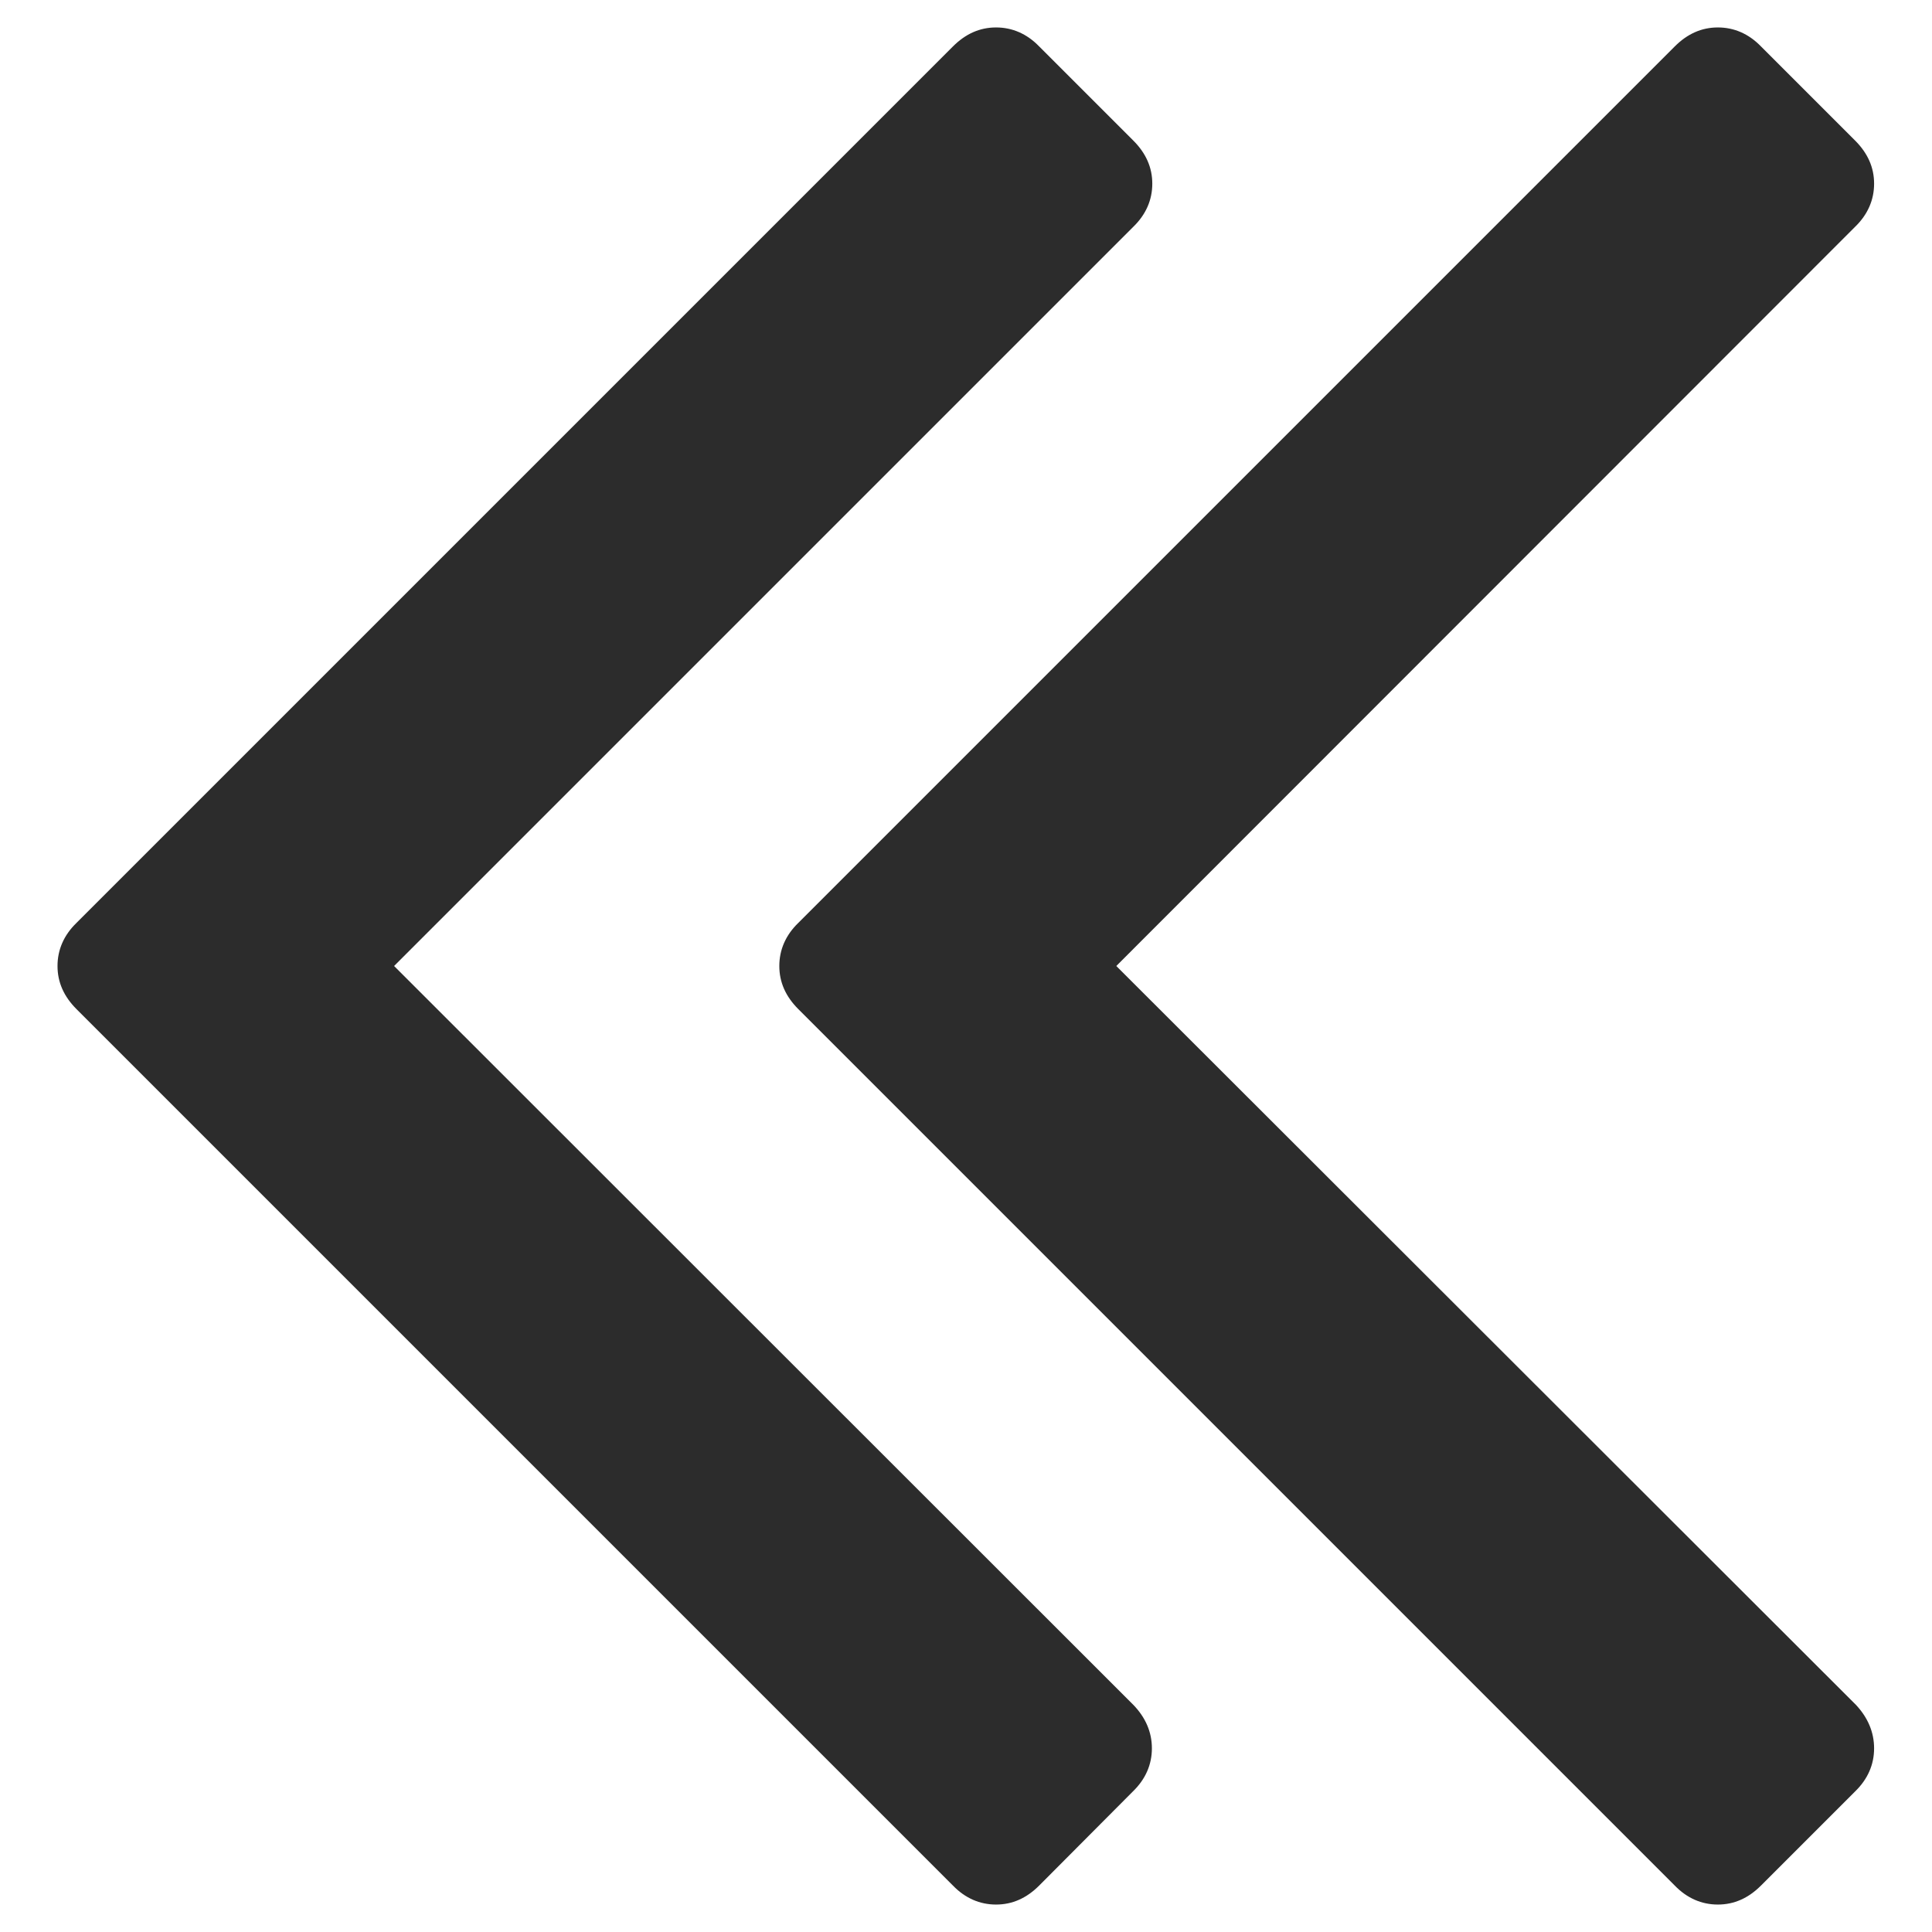
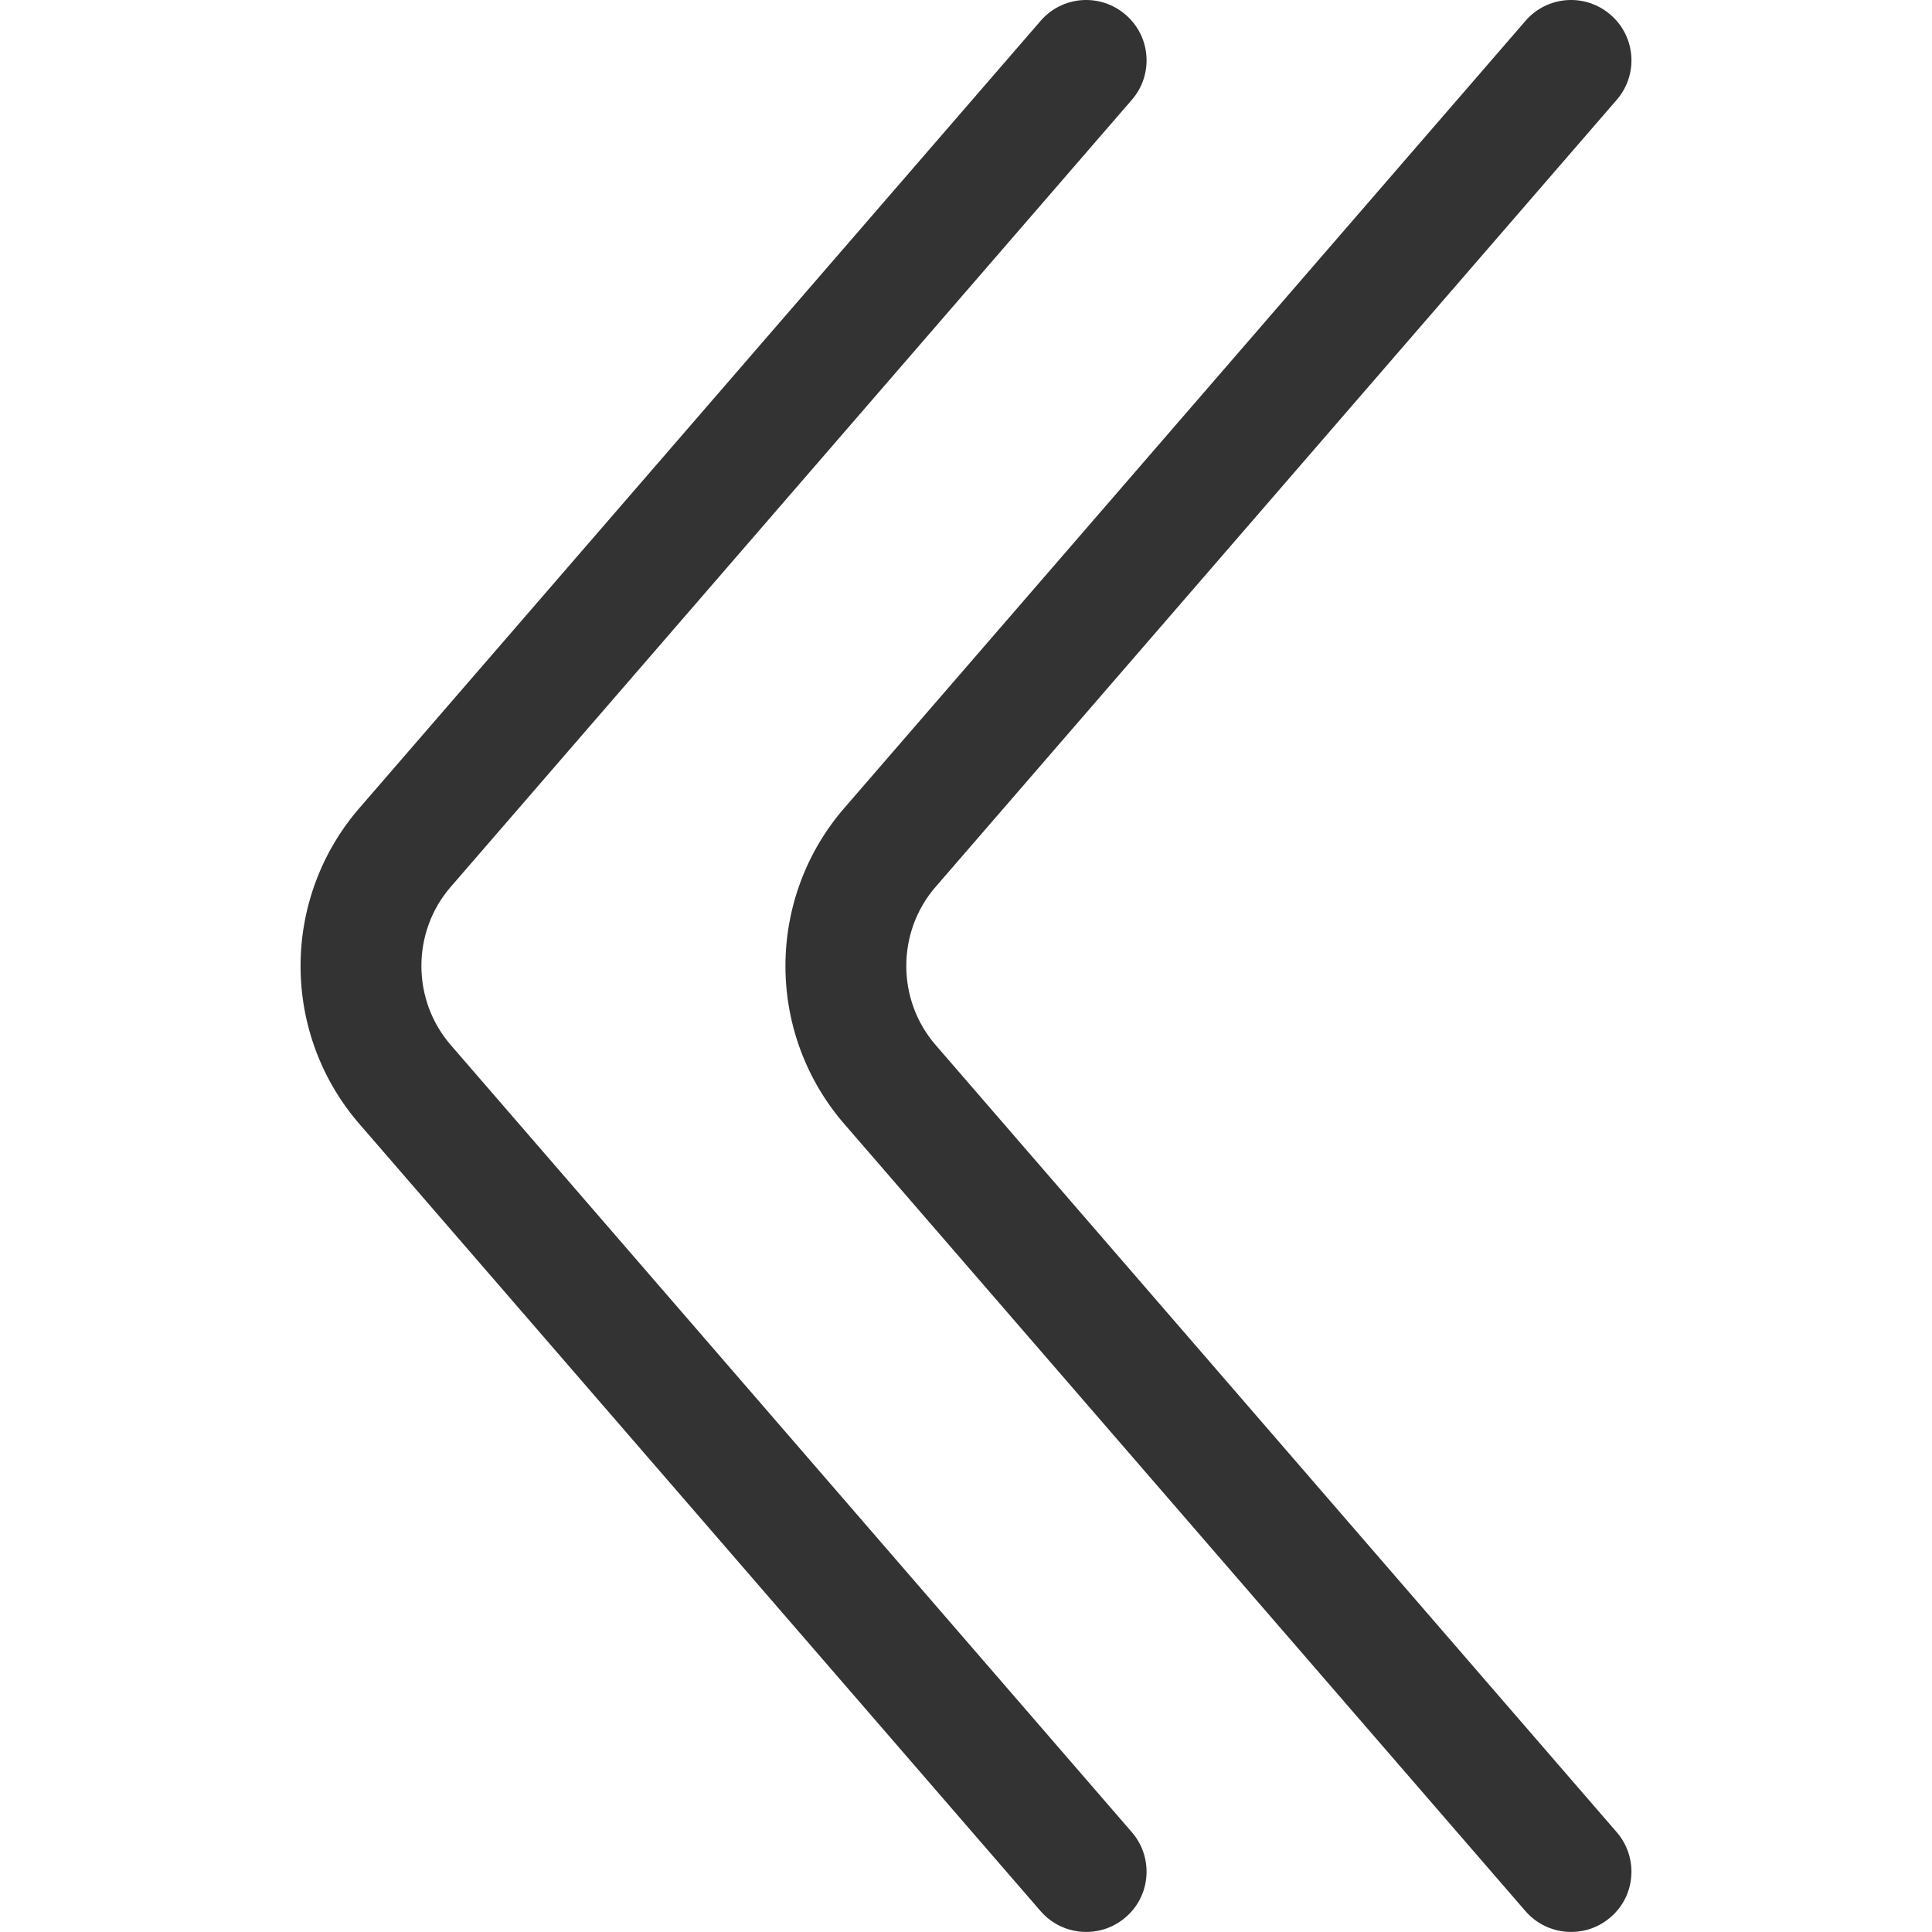
<svg xmlns="http://www.w3.org/2000/svg" class="icon" width="200px" height="200.00px" viewBox="0 0 1024 1024" version="1.1">
-   <path fill="#2c2c2c" d="M610.526 926.648c0 8.595-3.354 16.351-10.062 22.85l-49.682 49.892c-6.708 6.708-14.255 10.062-22.85 10.062-8.595 0-16.351-3.354-22.85-10.062L40.543 534.85c-6.708-6.708-10.062-14.255-10.062-22.85 0-8.595 3.354-16.351 10.062-22.85l464.54-464.54c6.708-6.708 14.255-10.062 22.85-10.062 8.595 0 16.351 3.354 22.85 10.062l49.892 49.892c6.708 6.708 10.062 14.255 10.062 22.85 0 8.595-3.354 16.351-10.062 22.85L208.875 512l391.798 391.588c6.499 6.708 9.853 14.464 9.853 23.059z m382.784 0c0 8.595-3.354 16.351-10.062 22.85L933.356 999.389c-6.708 6.708-14.255 10.062-22.85 10.062-8.595 0-16.351-3.354-22.85-10.062L423.117 534.85c-6.708-6.708-10.062-14.255-10.062-22.85 0-8.595 3.354-16.351 10.062-22.85l464.54-464.54c6.708-6.708 14.255-10.062 22.85-10.062 8.595 0 16.351 3.354 22.85 10.062l49.892 49.892c6.708 6.708 10.062 14.255 10.062 22.85 0 8.595-3.354 16.351-10.062 22.85L591.659 512l392.008 391.588c6.289 6.708 9.643 14.464 9.643 23.059z" />
+   <path fill="#333333" d="M607.699 992c0-7.4-2.6-14.9-7.8-20.9l-360.796-416.995c-21-24-21-60.299 0-84.299l0.1-0.1L599.899 52.911c11.6-13.4 10.1-33.6-3.3-45.1-13.4-11.6-33.6-10.1-45.1 3.3L190.904 427.807c-20.4 23.3-31.6 53.199-31.6 84.199s11.2 60.899 31.6 84.199l360.596 416.695c11.6 13.4 31.8 14.8 45.1 3.3 7.4-6.3 11.1-15.2 11.1-24.2zM864.696 992c0-7.4-2.6-14.9-7.8-20.9l-360.796-416.995c-21-24-21-60.299 0-84.299l0.1-0.1L856.896 52.911c11.6-13.4 10.1-33.6-3.3-45.1-13.4-11.6-33.6-10.1-45.1 3.3L447.901 427.807c-20.4 23.3-31.6 53.199-31.6 84.199s11.2 60.899 31.6 84.199l360.596 416.695c11.6 13.4 31.8 14.8 45.1 3.3 7.4-6.3 11.1-15.2 11.1-24.2z" />
</svg>
